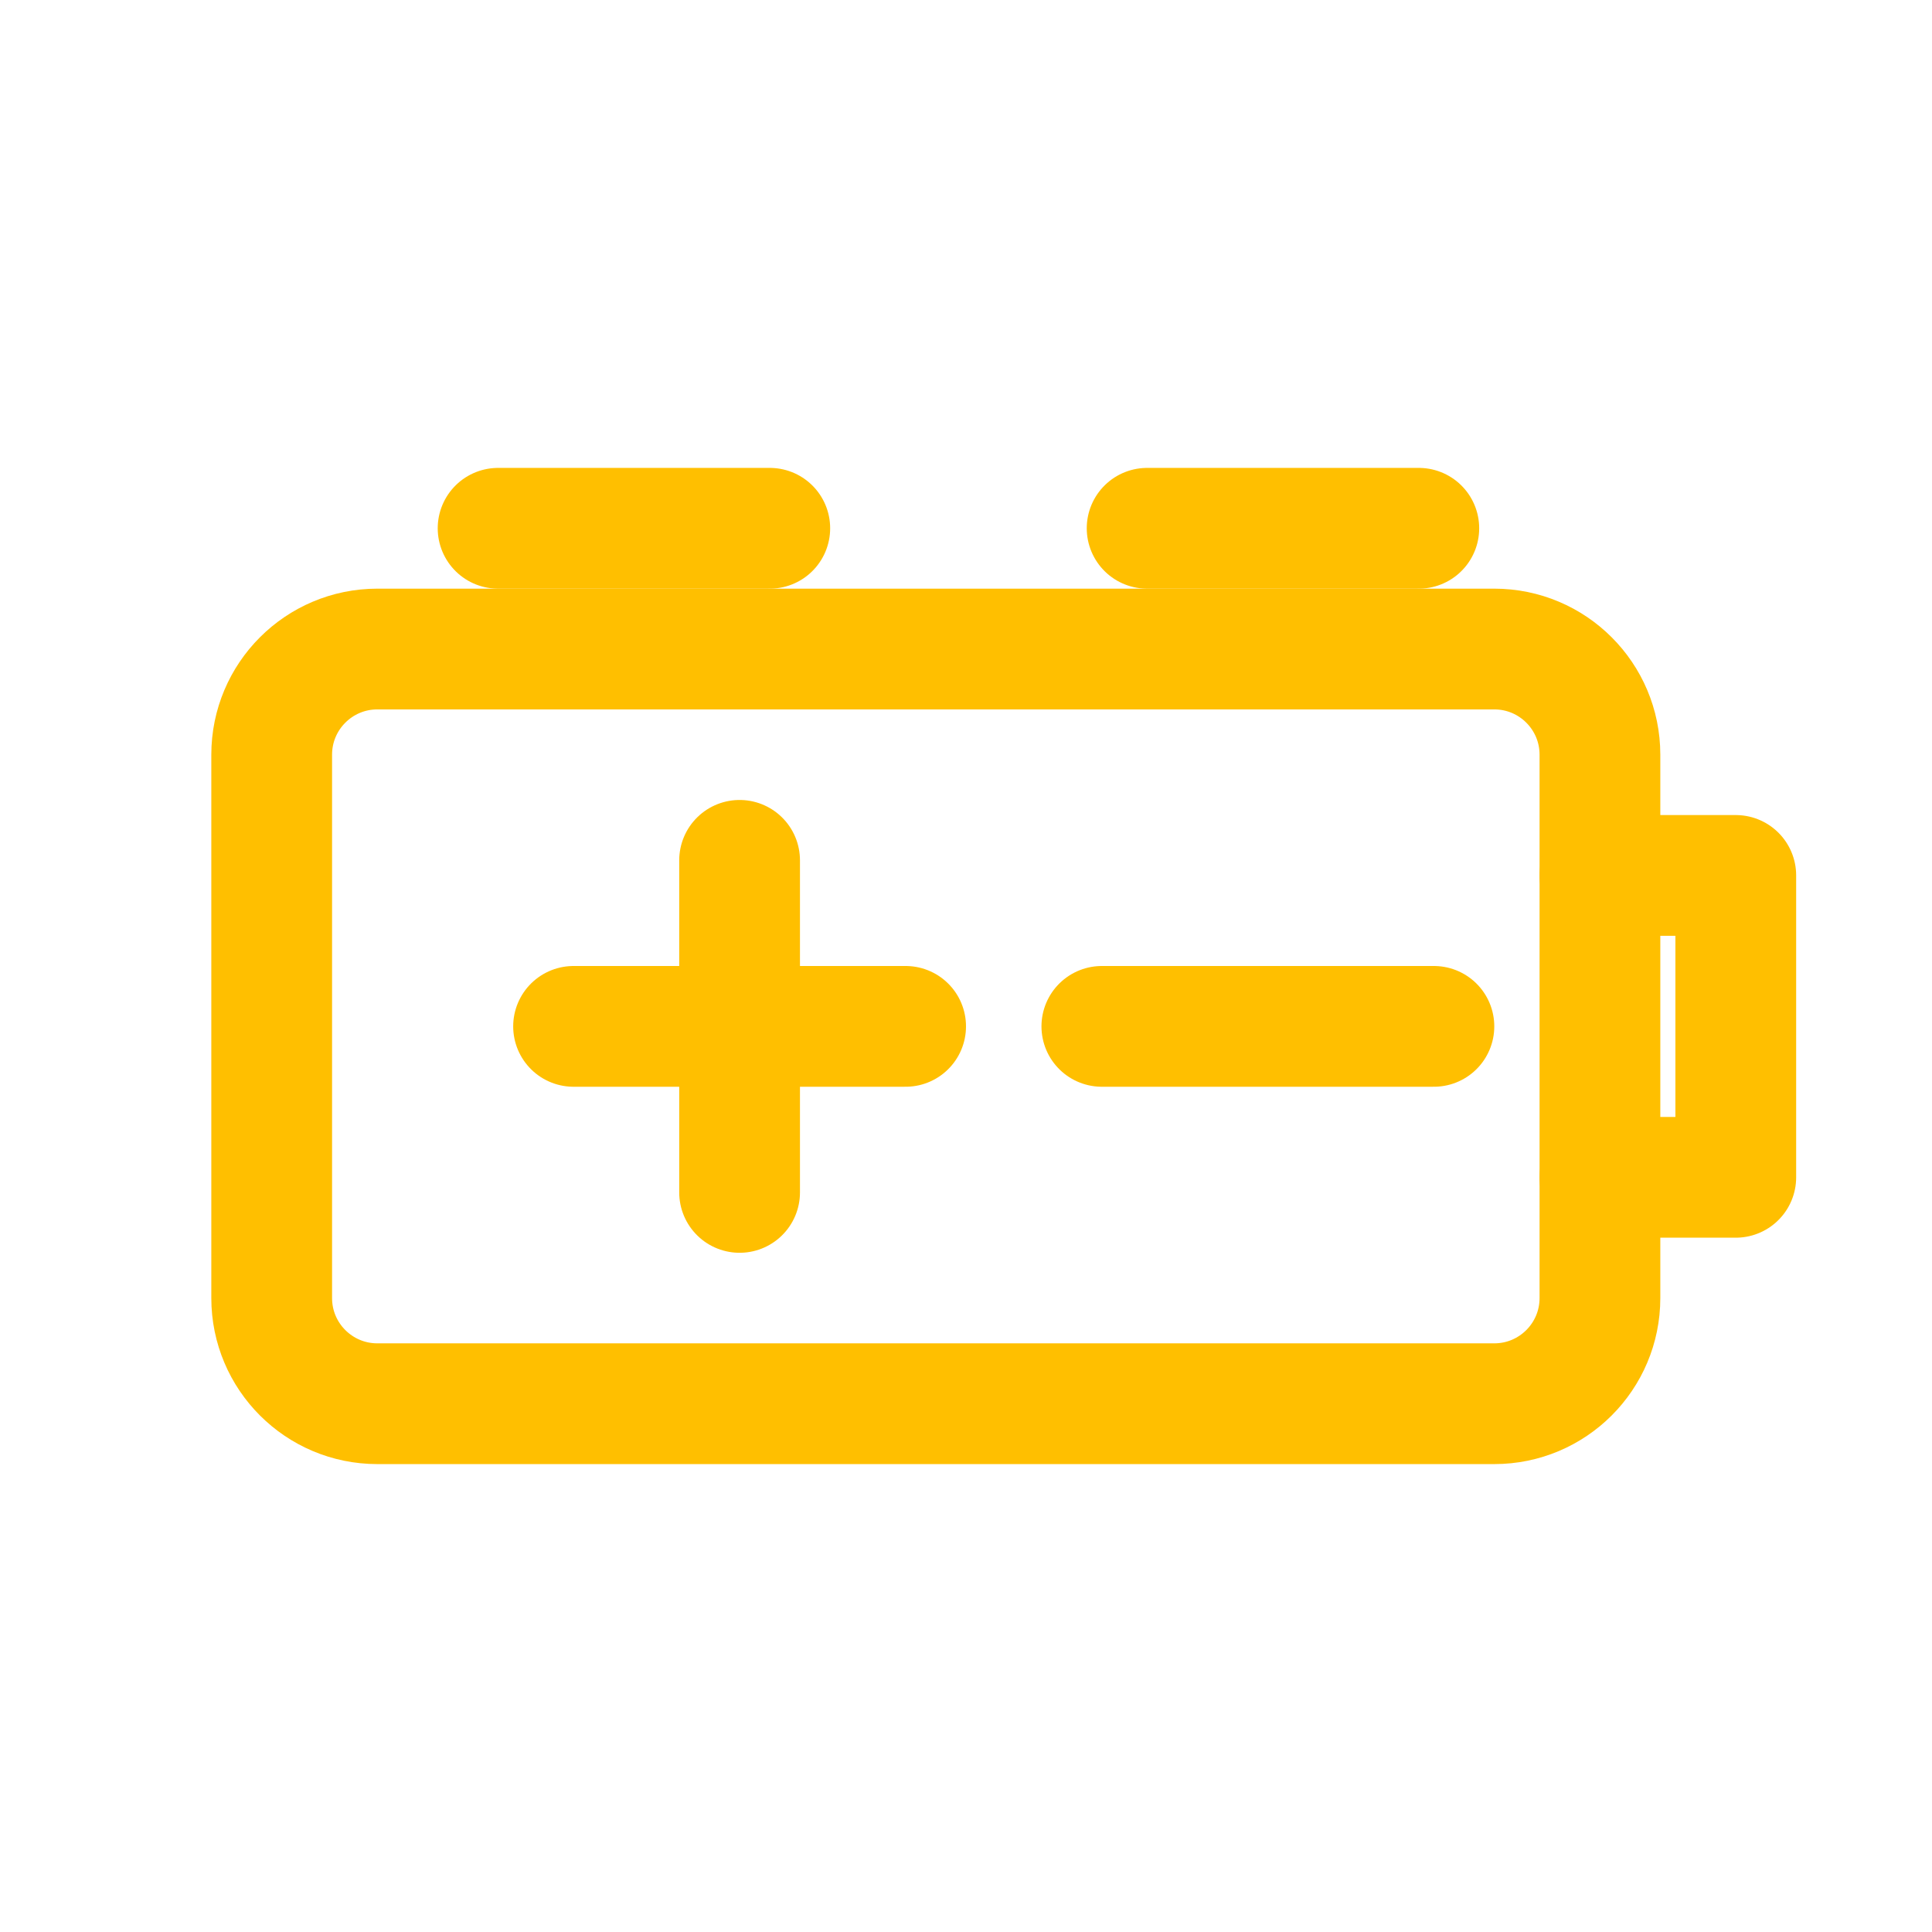
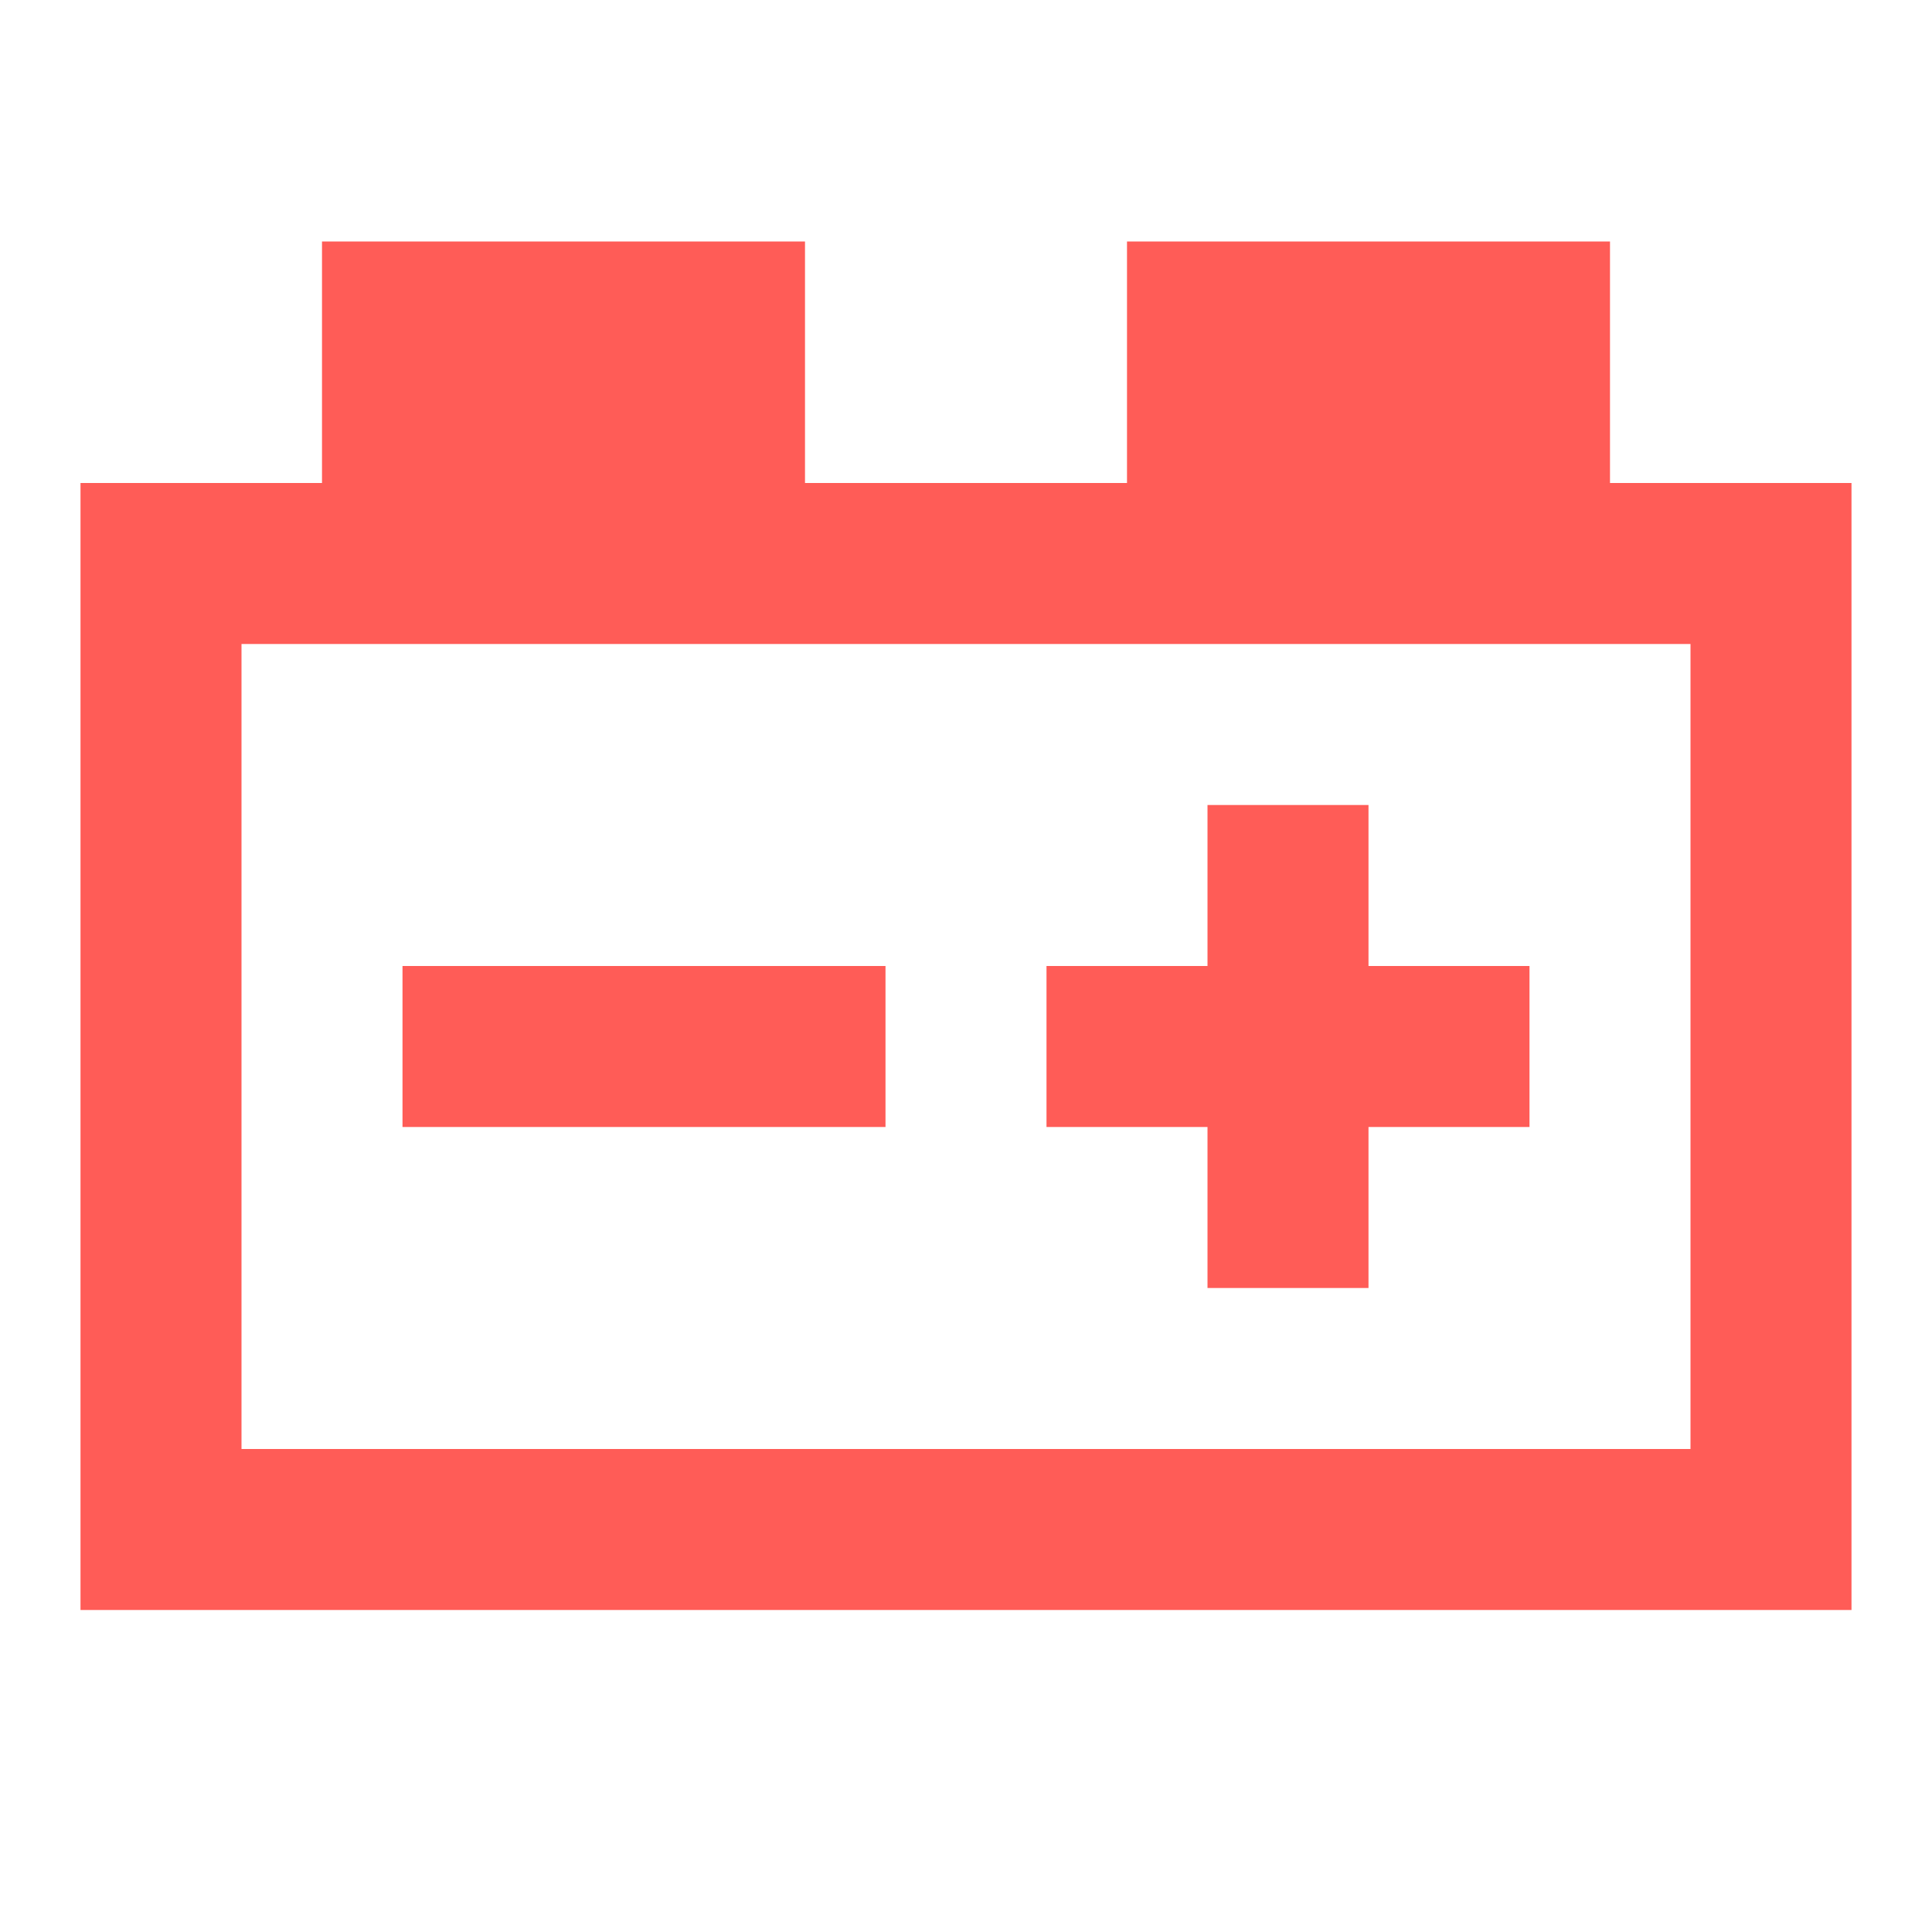
- <svg xmlns="http://www.w3.org/2000/svg" style="background:transparent" viewBox="0 0 128 128">
-   <g fill="none" stroke="#ffbf00" stroke-width="8" stroke-linecap="round" stroke-linejoin="round">
-     <rect x="18" y="43" width="88" height="50" rx="7" />
-     <path d="M106 58h9v20h-9" />
-     <path d="M38 68h22M49 57v22M73 68h22" />
-     <path d="M33 35h18M76 35h18" />
-   </g>
+ <svg xmlns="http://www.w3.org/2000/svg" viewBox="0 0 24 24" fill="#ff5c57">
+   <path d="M4,3V6H1V20H23V6H20V3H14V6H10V3H4M3,8H21V18H3V8M15,10V12H13V14H15V16H17V14H19V12H17V10H15M5,12V14H11V12H5Z" />
</svg>
